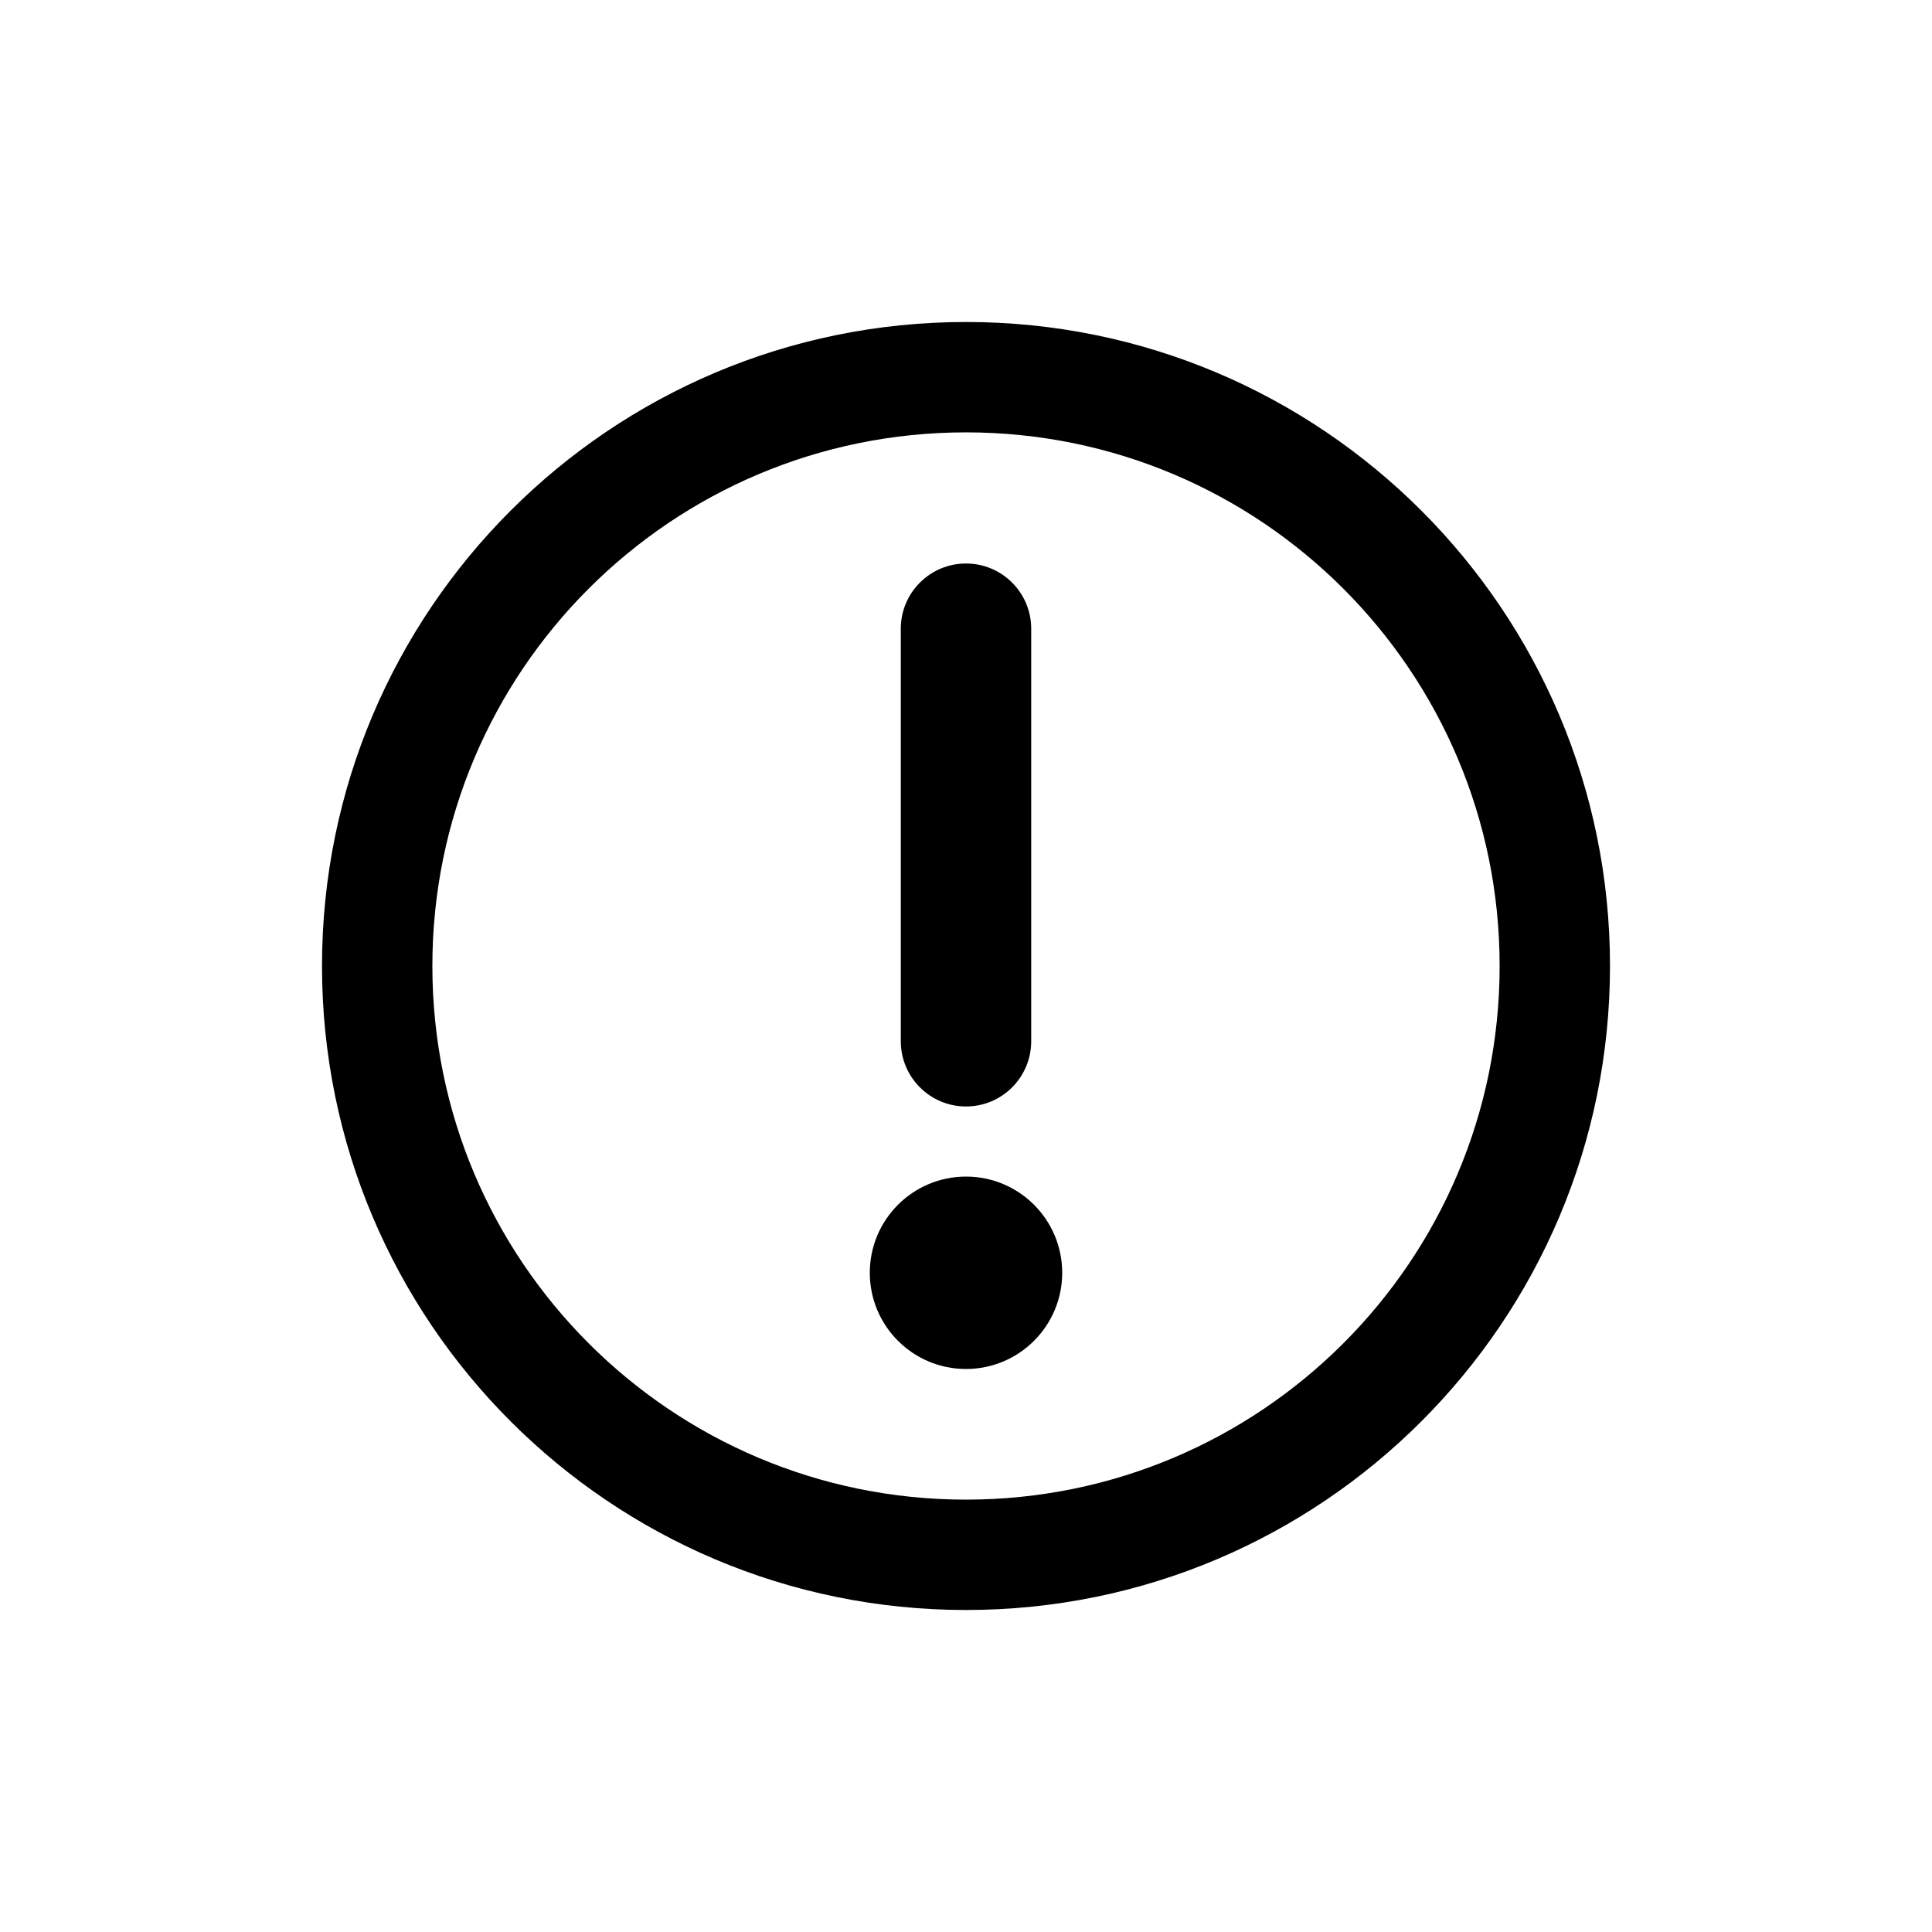
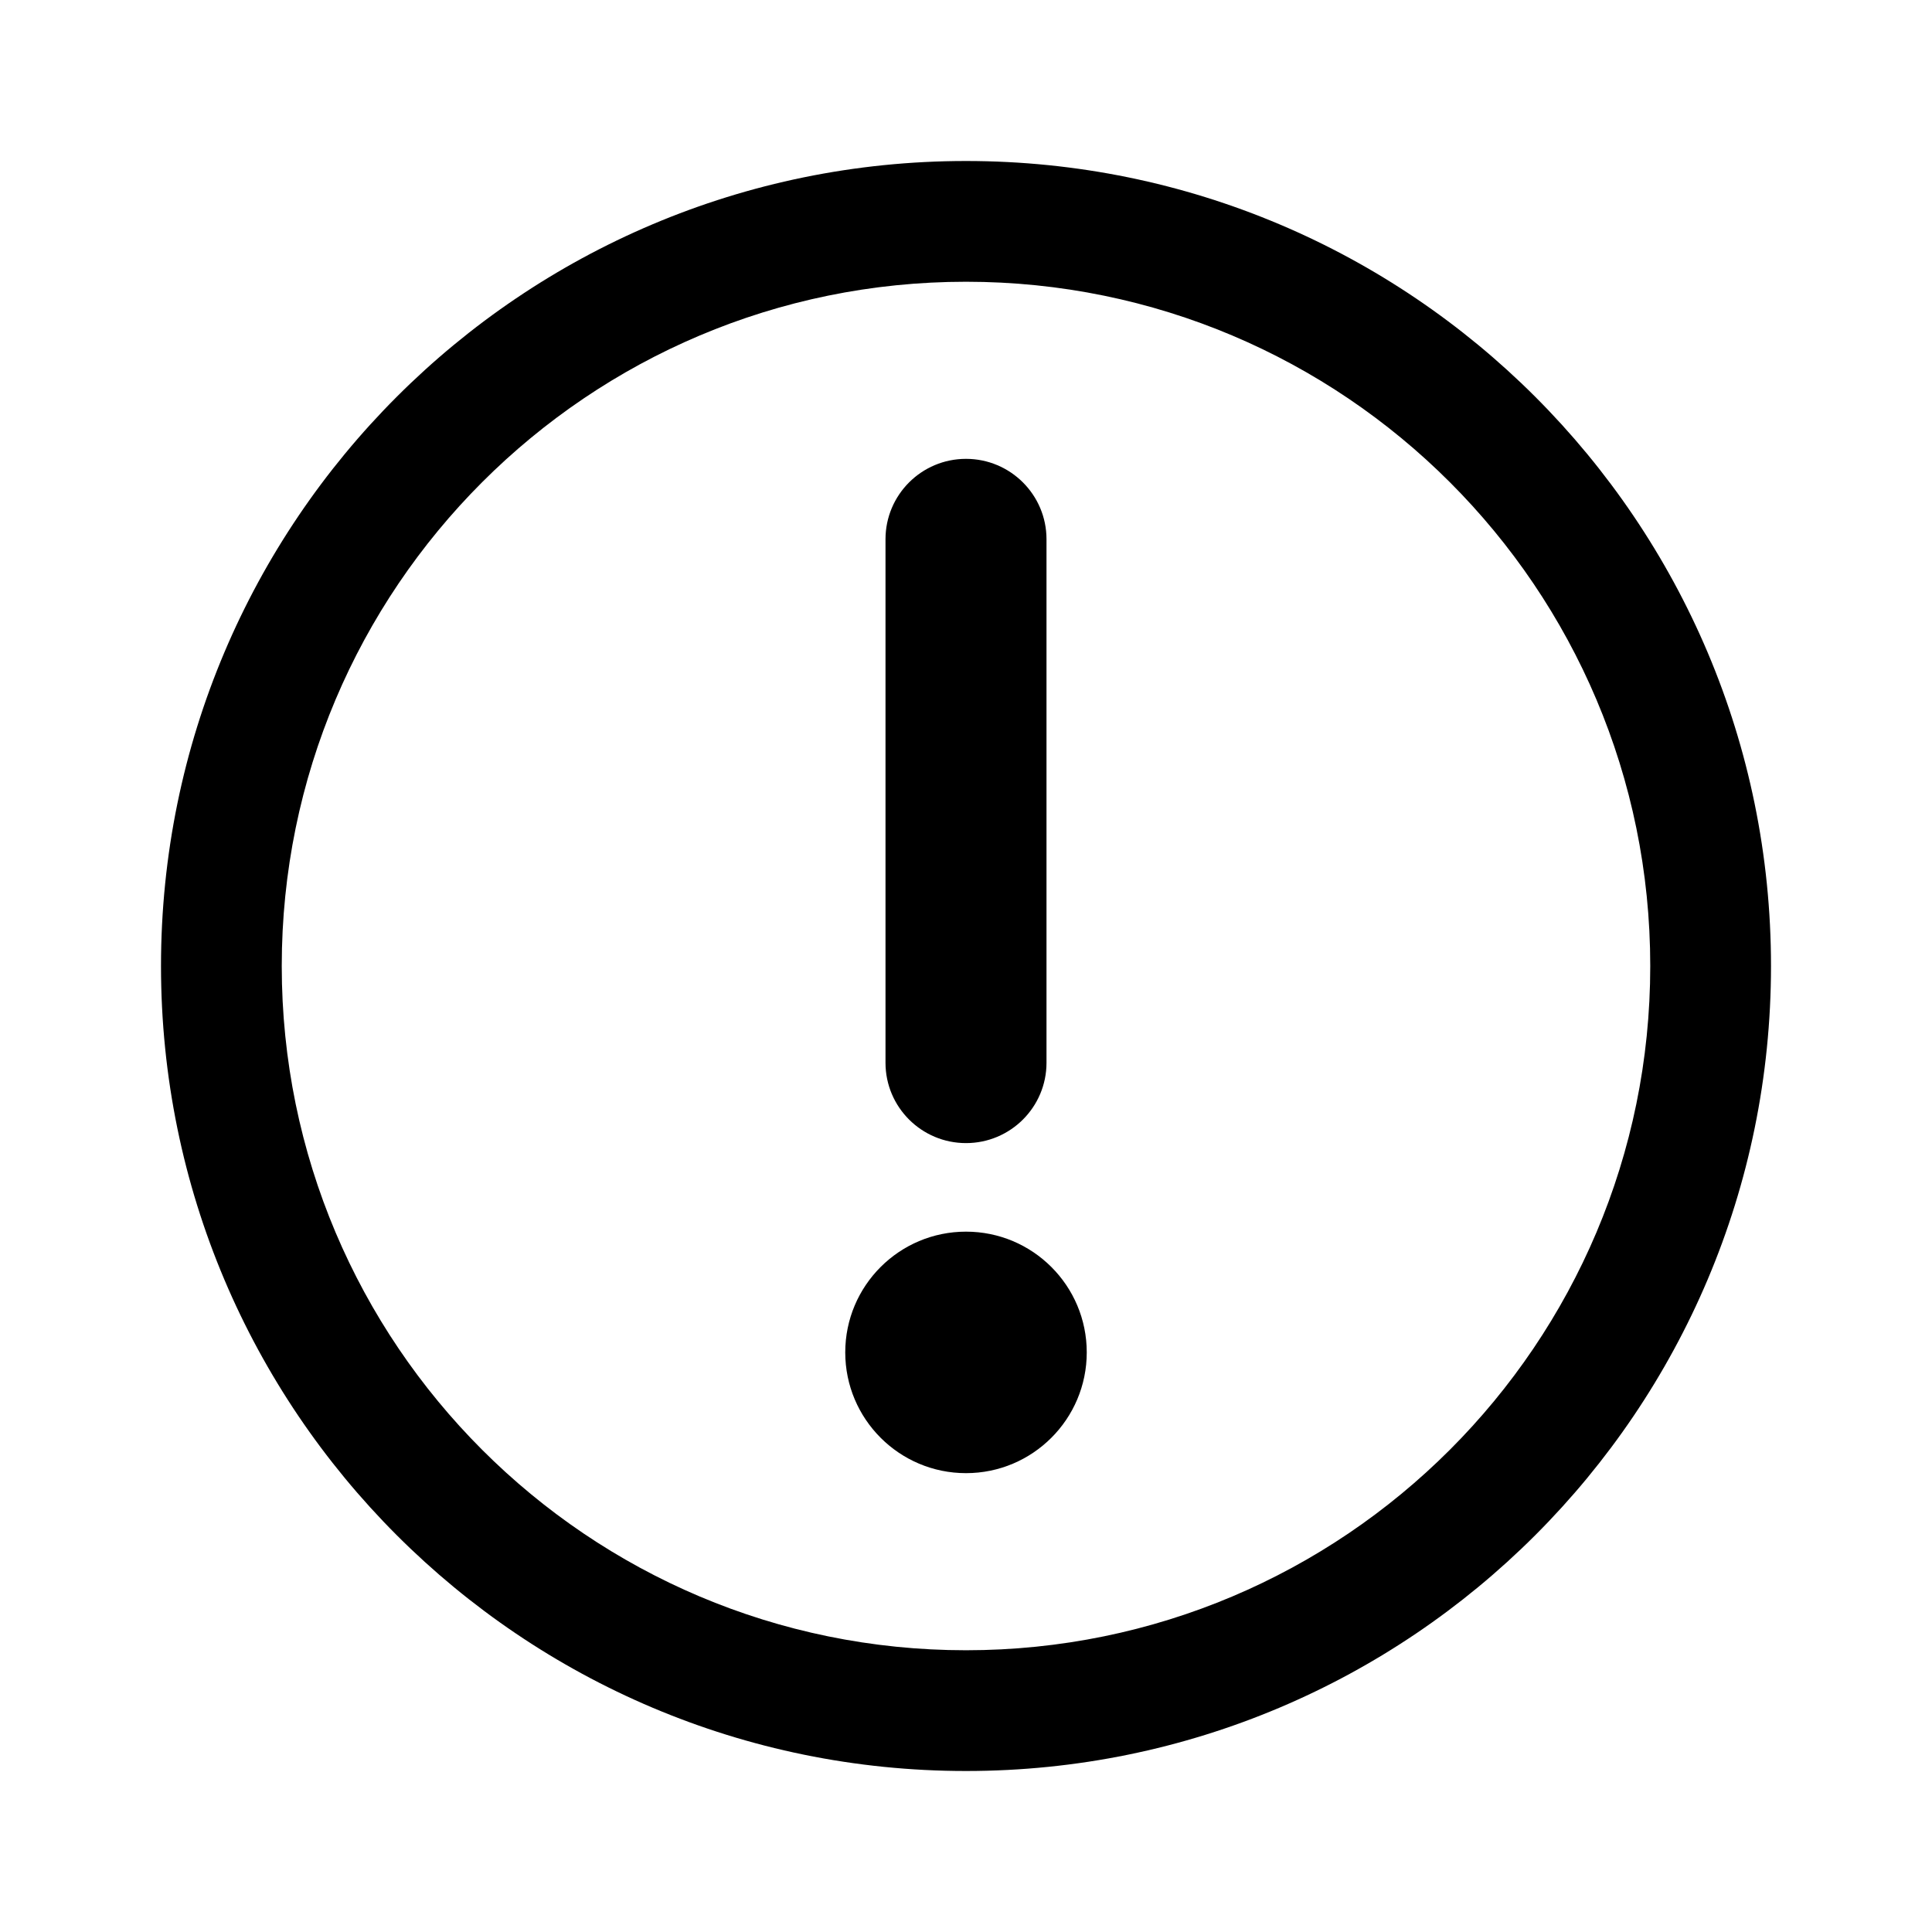
<svg xmlns="http://www.w3.org/2000/svg" width="24" height="24" viewBox="0 0 24 24">
-   <path fill-rule="evenodd" clip-rule="evenodd" d="M12 5.371C8.339 5.371 5.371 8.339 5.371 12C5.371 15.661 8.339 18.629 12 18.629C15.661 18.629 18.629 15.661 18.629 12C18.629 8.339 15.661 5.371 12 5.371ZM4 12C4 7.582 7.582 4 12 4C16.418 4 20 7.582 20 12C20 16.418 16.418 20 12 20C7.582 20 4 16.418 4 12Z" />
-   <path fill-rule="evenodd" clip-rule="evenodd" d="M11.19 12.934C11.19 13.382 11.553 13.745 12 13.745C12.448 13.745 12.81 13.382 12.81 12.934L12.81 7.81C12.81 7.363 12.447 7 12 7C11.553 7 11.19 7.363 11.19 7.81L11.19 12.934ZM12 17.006C12.66 17.006 13.195 16.471 13.195 15.811C13.195 15.151 12.66 14.616 12 14.616C11.34 14.616 10.805 15.151 10.805 15.811C10.805 16.471 11.34 17.006 12 17.006Z" />
+   <path fill-rule="evenodd" clip-rule="evenodd" d="M20.5 12C20.5 16.694 16.694 20.5 12 20.5C7.306 20.5 3.5 16.694 3.5 12C3.5 7.306 7.306 3.5 12 3.5C16.694 3.5 20.5 7.306 20.5 12ZM22 12C22 17.523 17.523 22 12 22C6.477 22 2 17.523 2 12C2 6.477 6.477 2 12 2C17.523 2 22 6.477 22 12ZM13.5 16.8C13.5 17.628 12.828 18.3 12 18.3C11.172 18.3 10.5 17.628 10.5 16.8C10.5 15.971 11.172 15.3 12 15.3C12.828 15.3 13.5 15.971 13.5 16.8ZM12 14.2C11.448 14.2 11 13.753 11 13.202V6.699C11 6.147 11.448 5.7 12 5.7C12.552 5.7 13 6.147 13 6.699V13.202C13 13.753 12.552 14.2 12 14.2Z" />
</svg>
